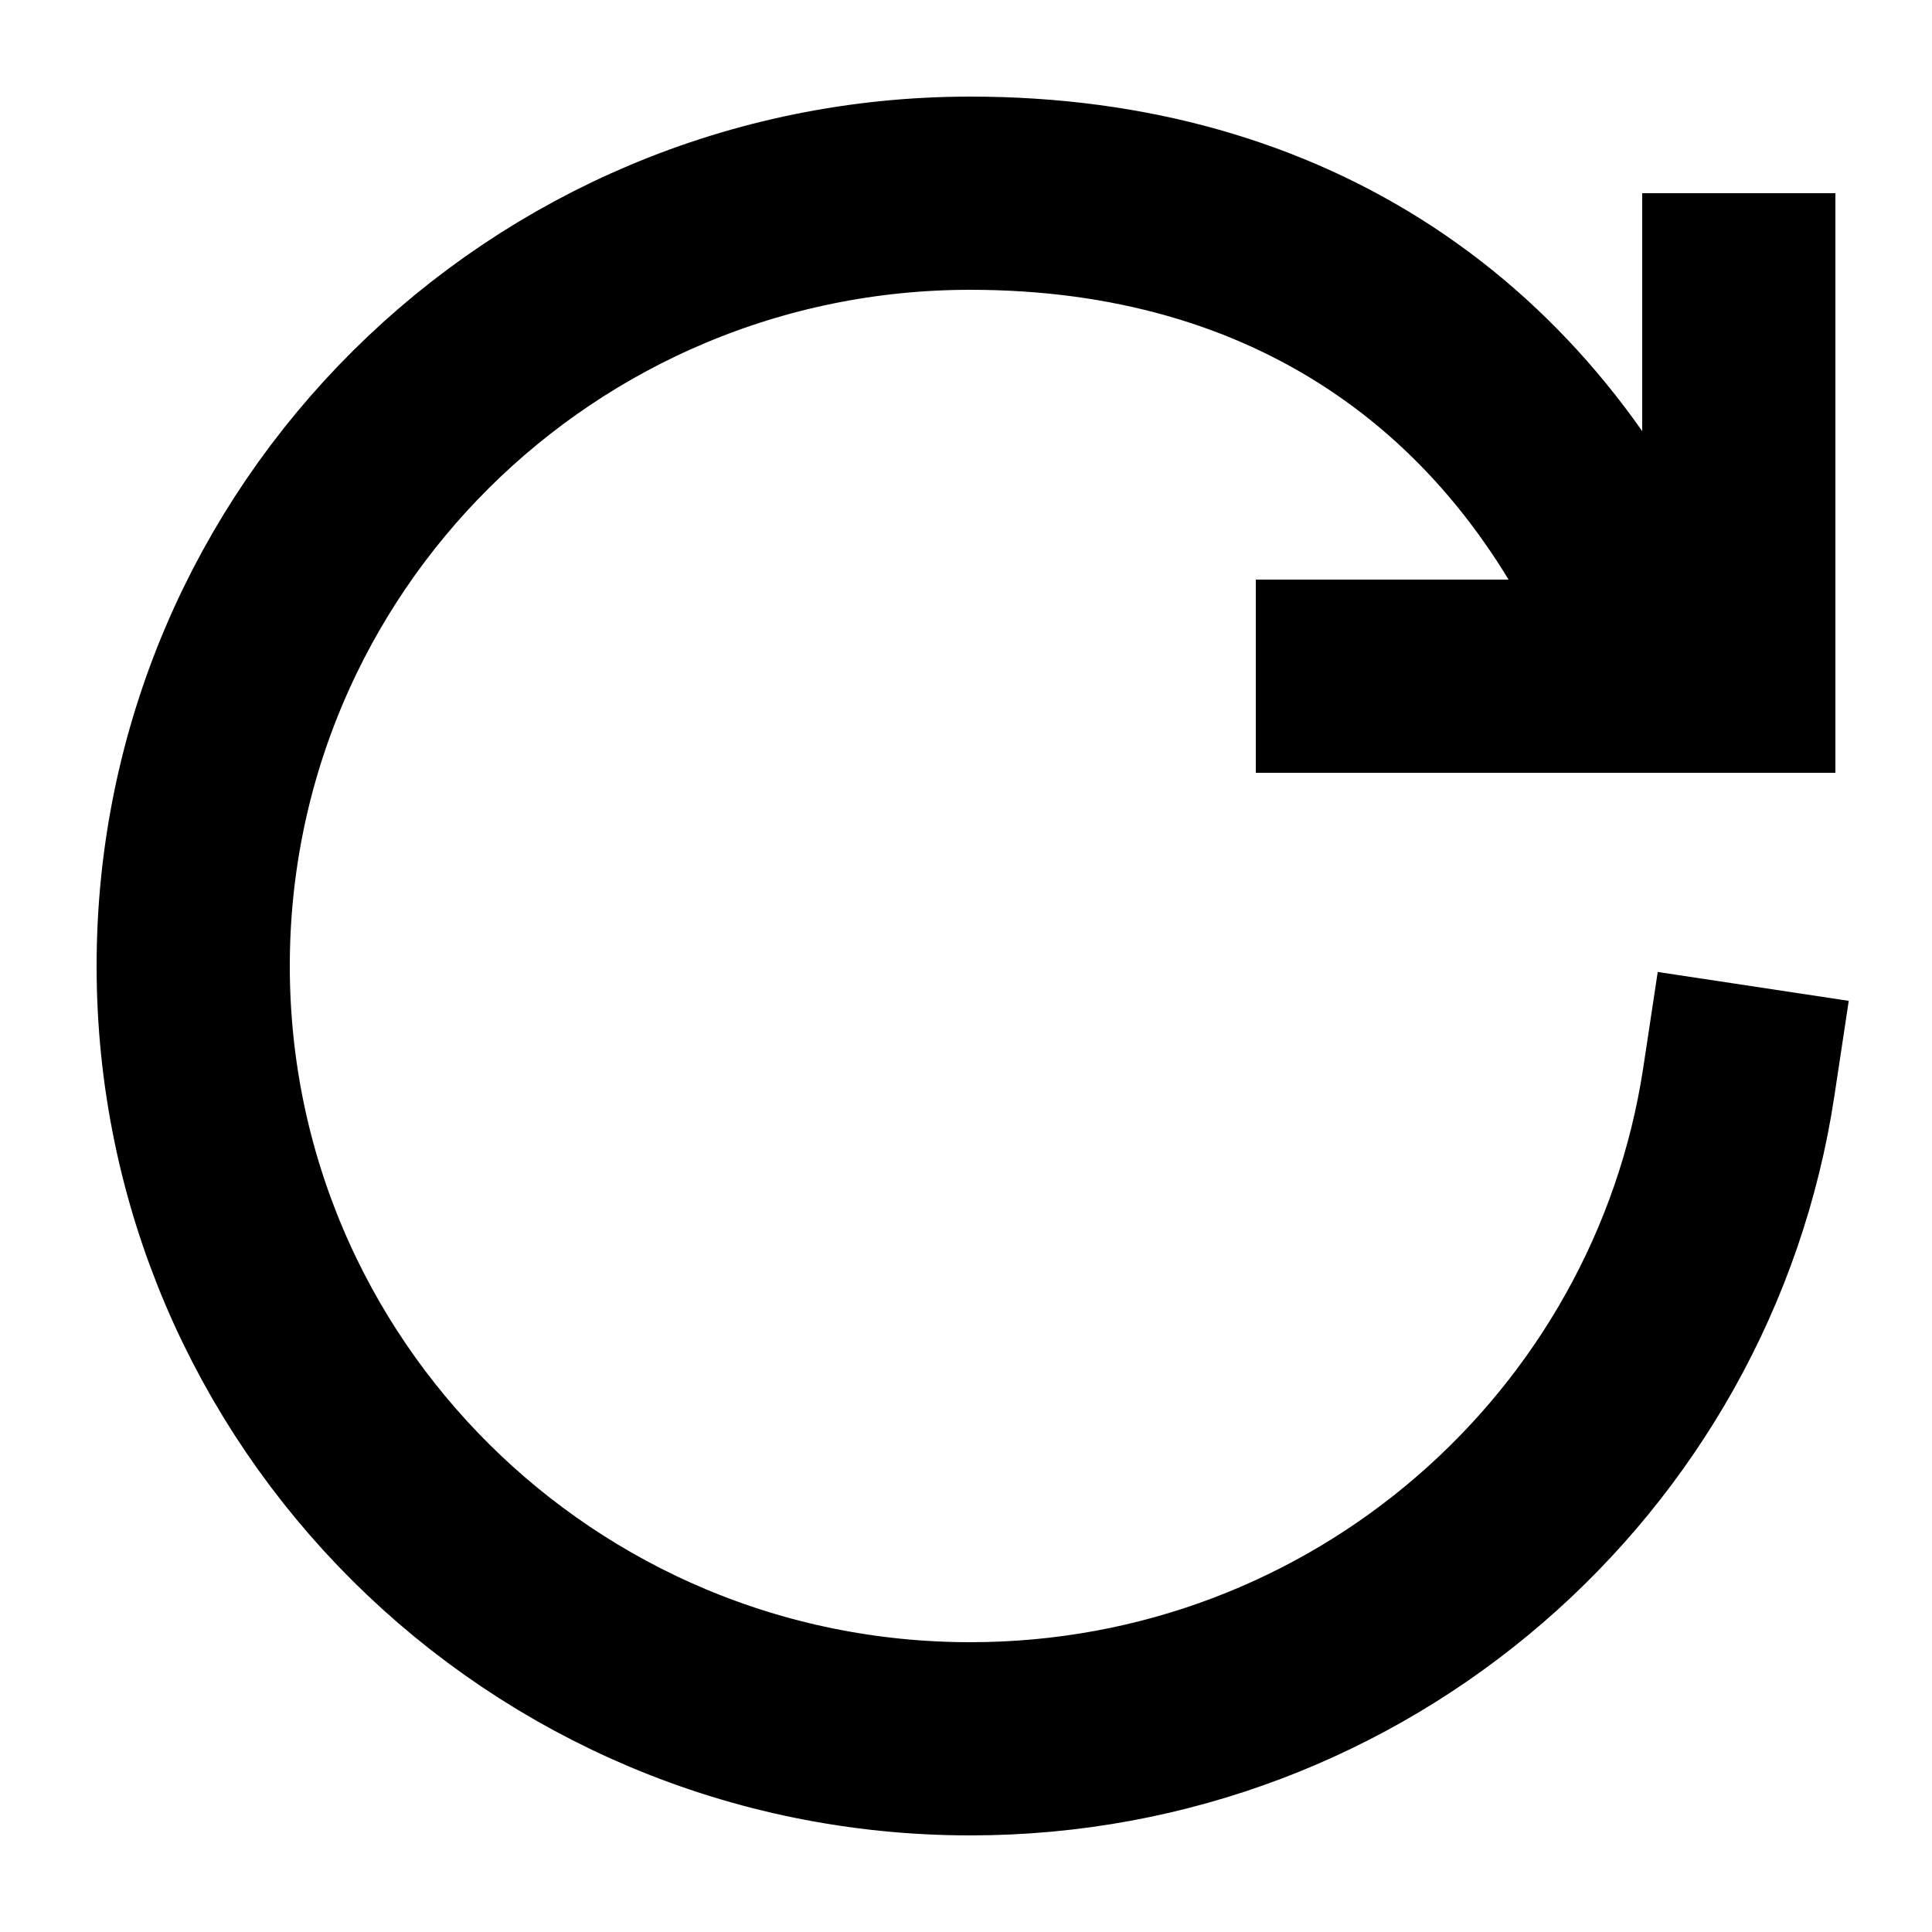
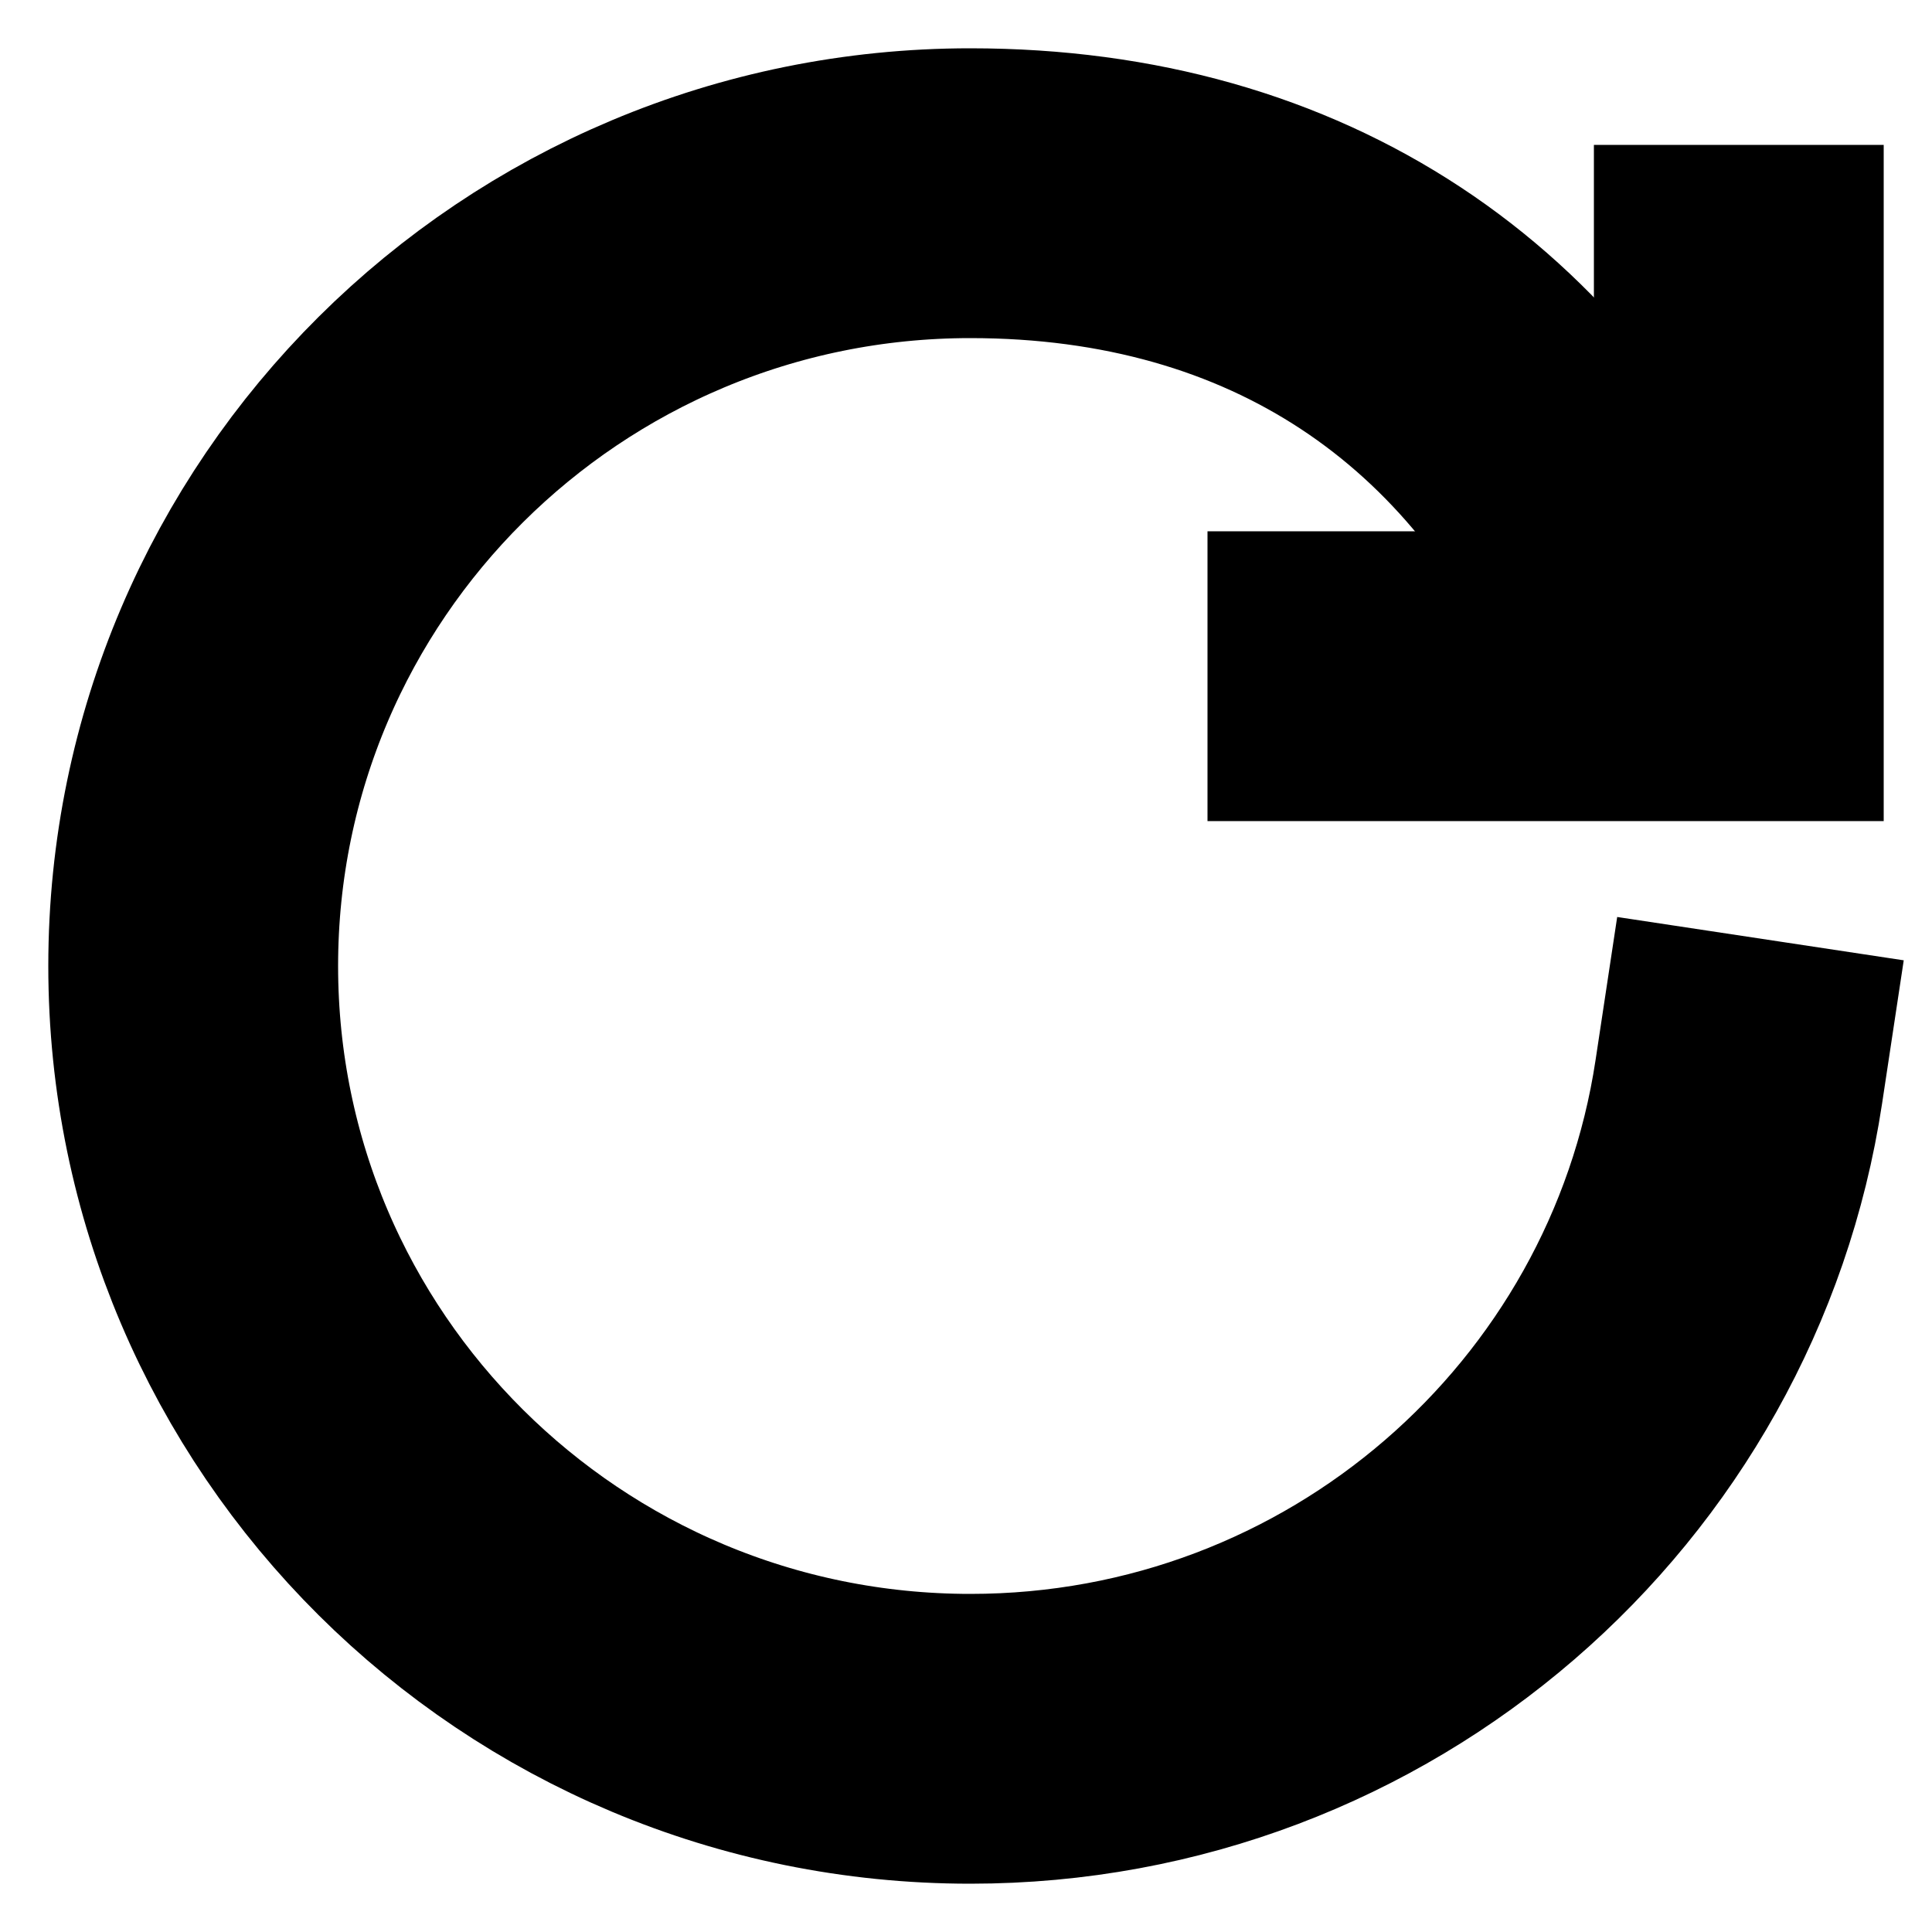
<svg xmlns="http://www.w3.org/2000/svg" width="20" height="20" viewBox="0 0 20 20" fill="none">
-   <path d="M18 11.2C17.418 15.049 14.078 18 10.045 18C5.602 18 2 14.418 2 10C2 5.582 5.602 2 10.045 2C13.344 2 15.759 3.674 17 6.5" stroke="currentColor" stroke-width="2" stroke-linecap="square" stroke-linejoin="round" />
-   <path d="M14 7H18V3" stroke="currentColor" stroke-width="2" stroke-miterlimit="16" stroke-linecap="square" />
+   <path d="M18 11.2C17.418 15.049 14.078 18 10.045 18C5.602 18 2 14.418 2 10C2 5.582 5.602 2 10.045 2C13.344 2 15.759 3.674 17 6.5" stroke="currentColor" stroke-width="3" stroke-linecap="square" stroke-linejoin="round" />
+   <path d="M14 7H18V3" stroke="currentColor" stroke-width="3" stroke-miterlimit="16" stroke-linecap="square" />
</svg>
